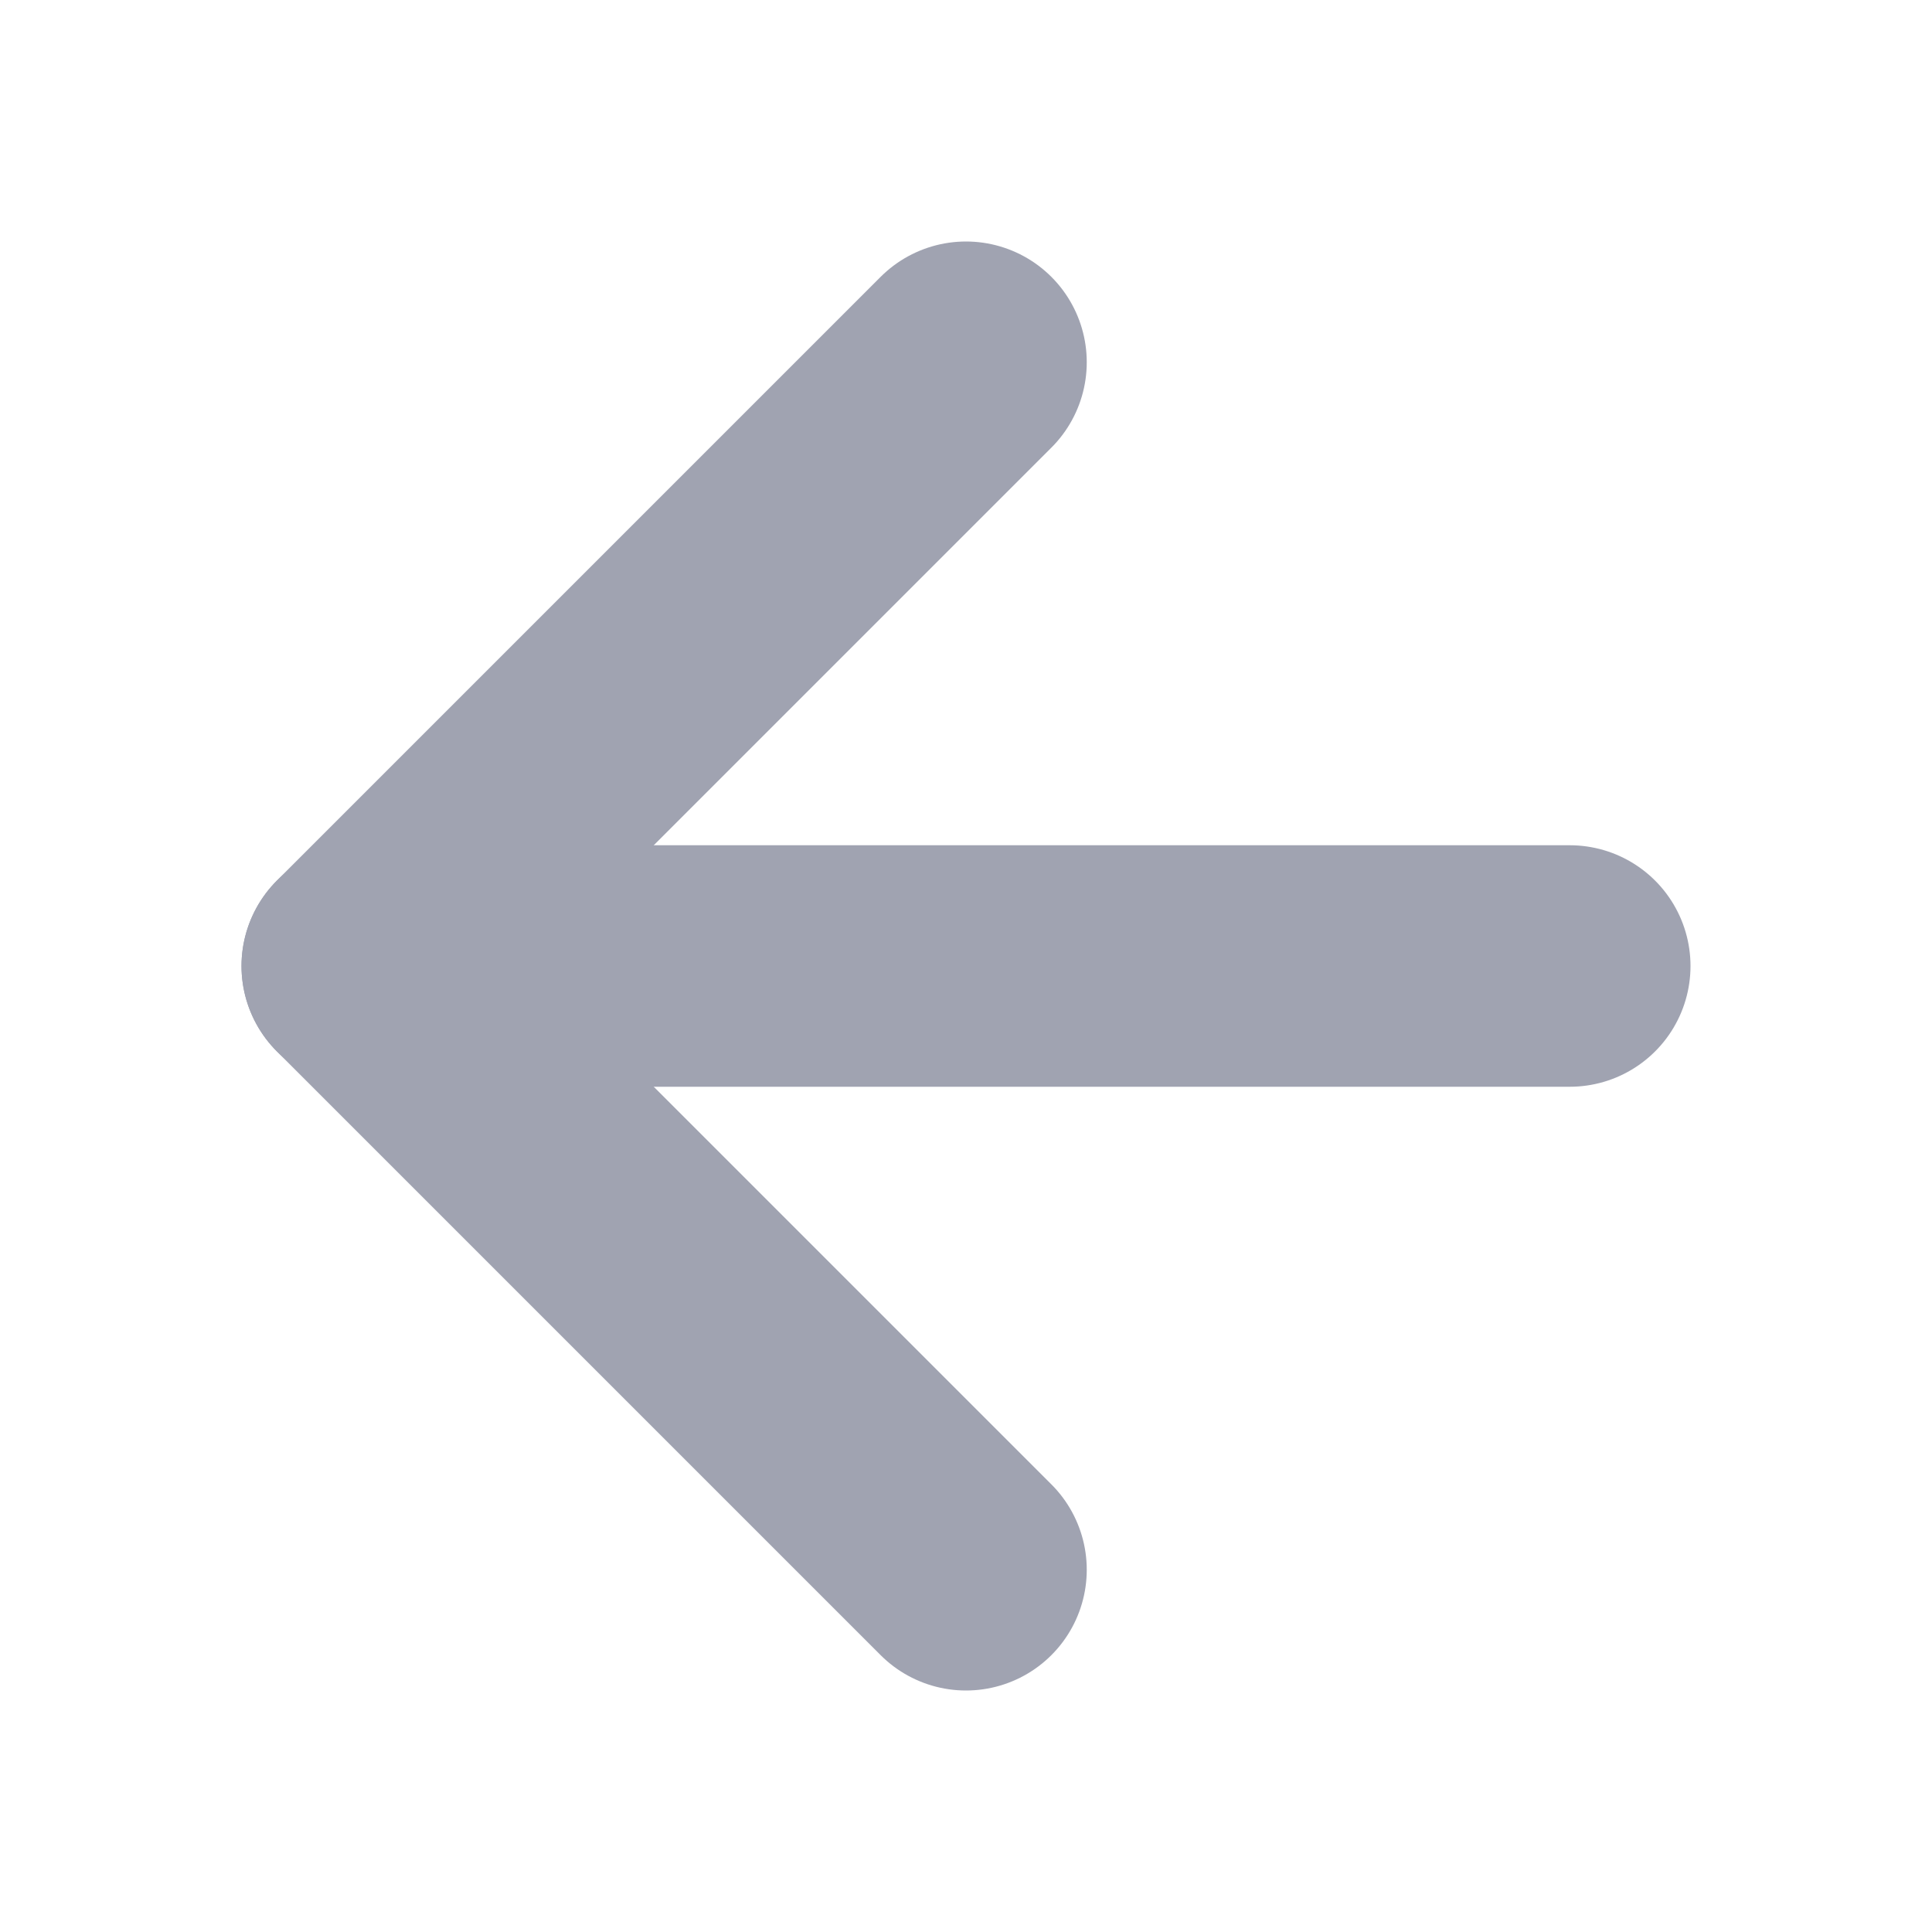
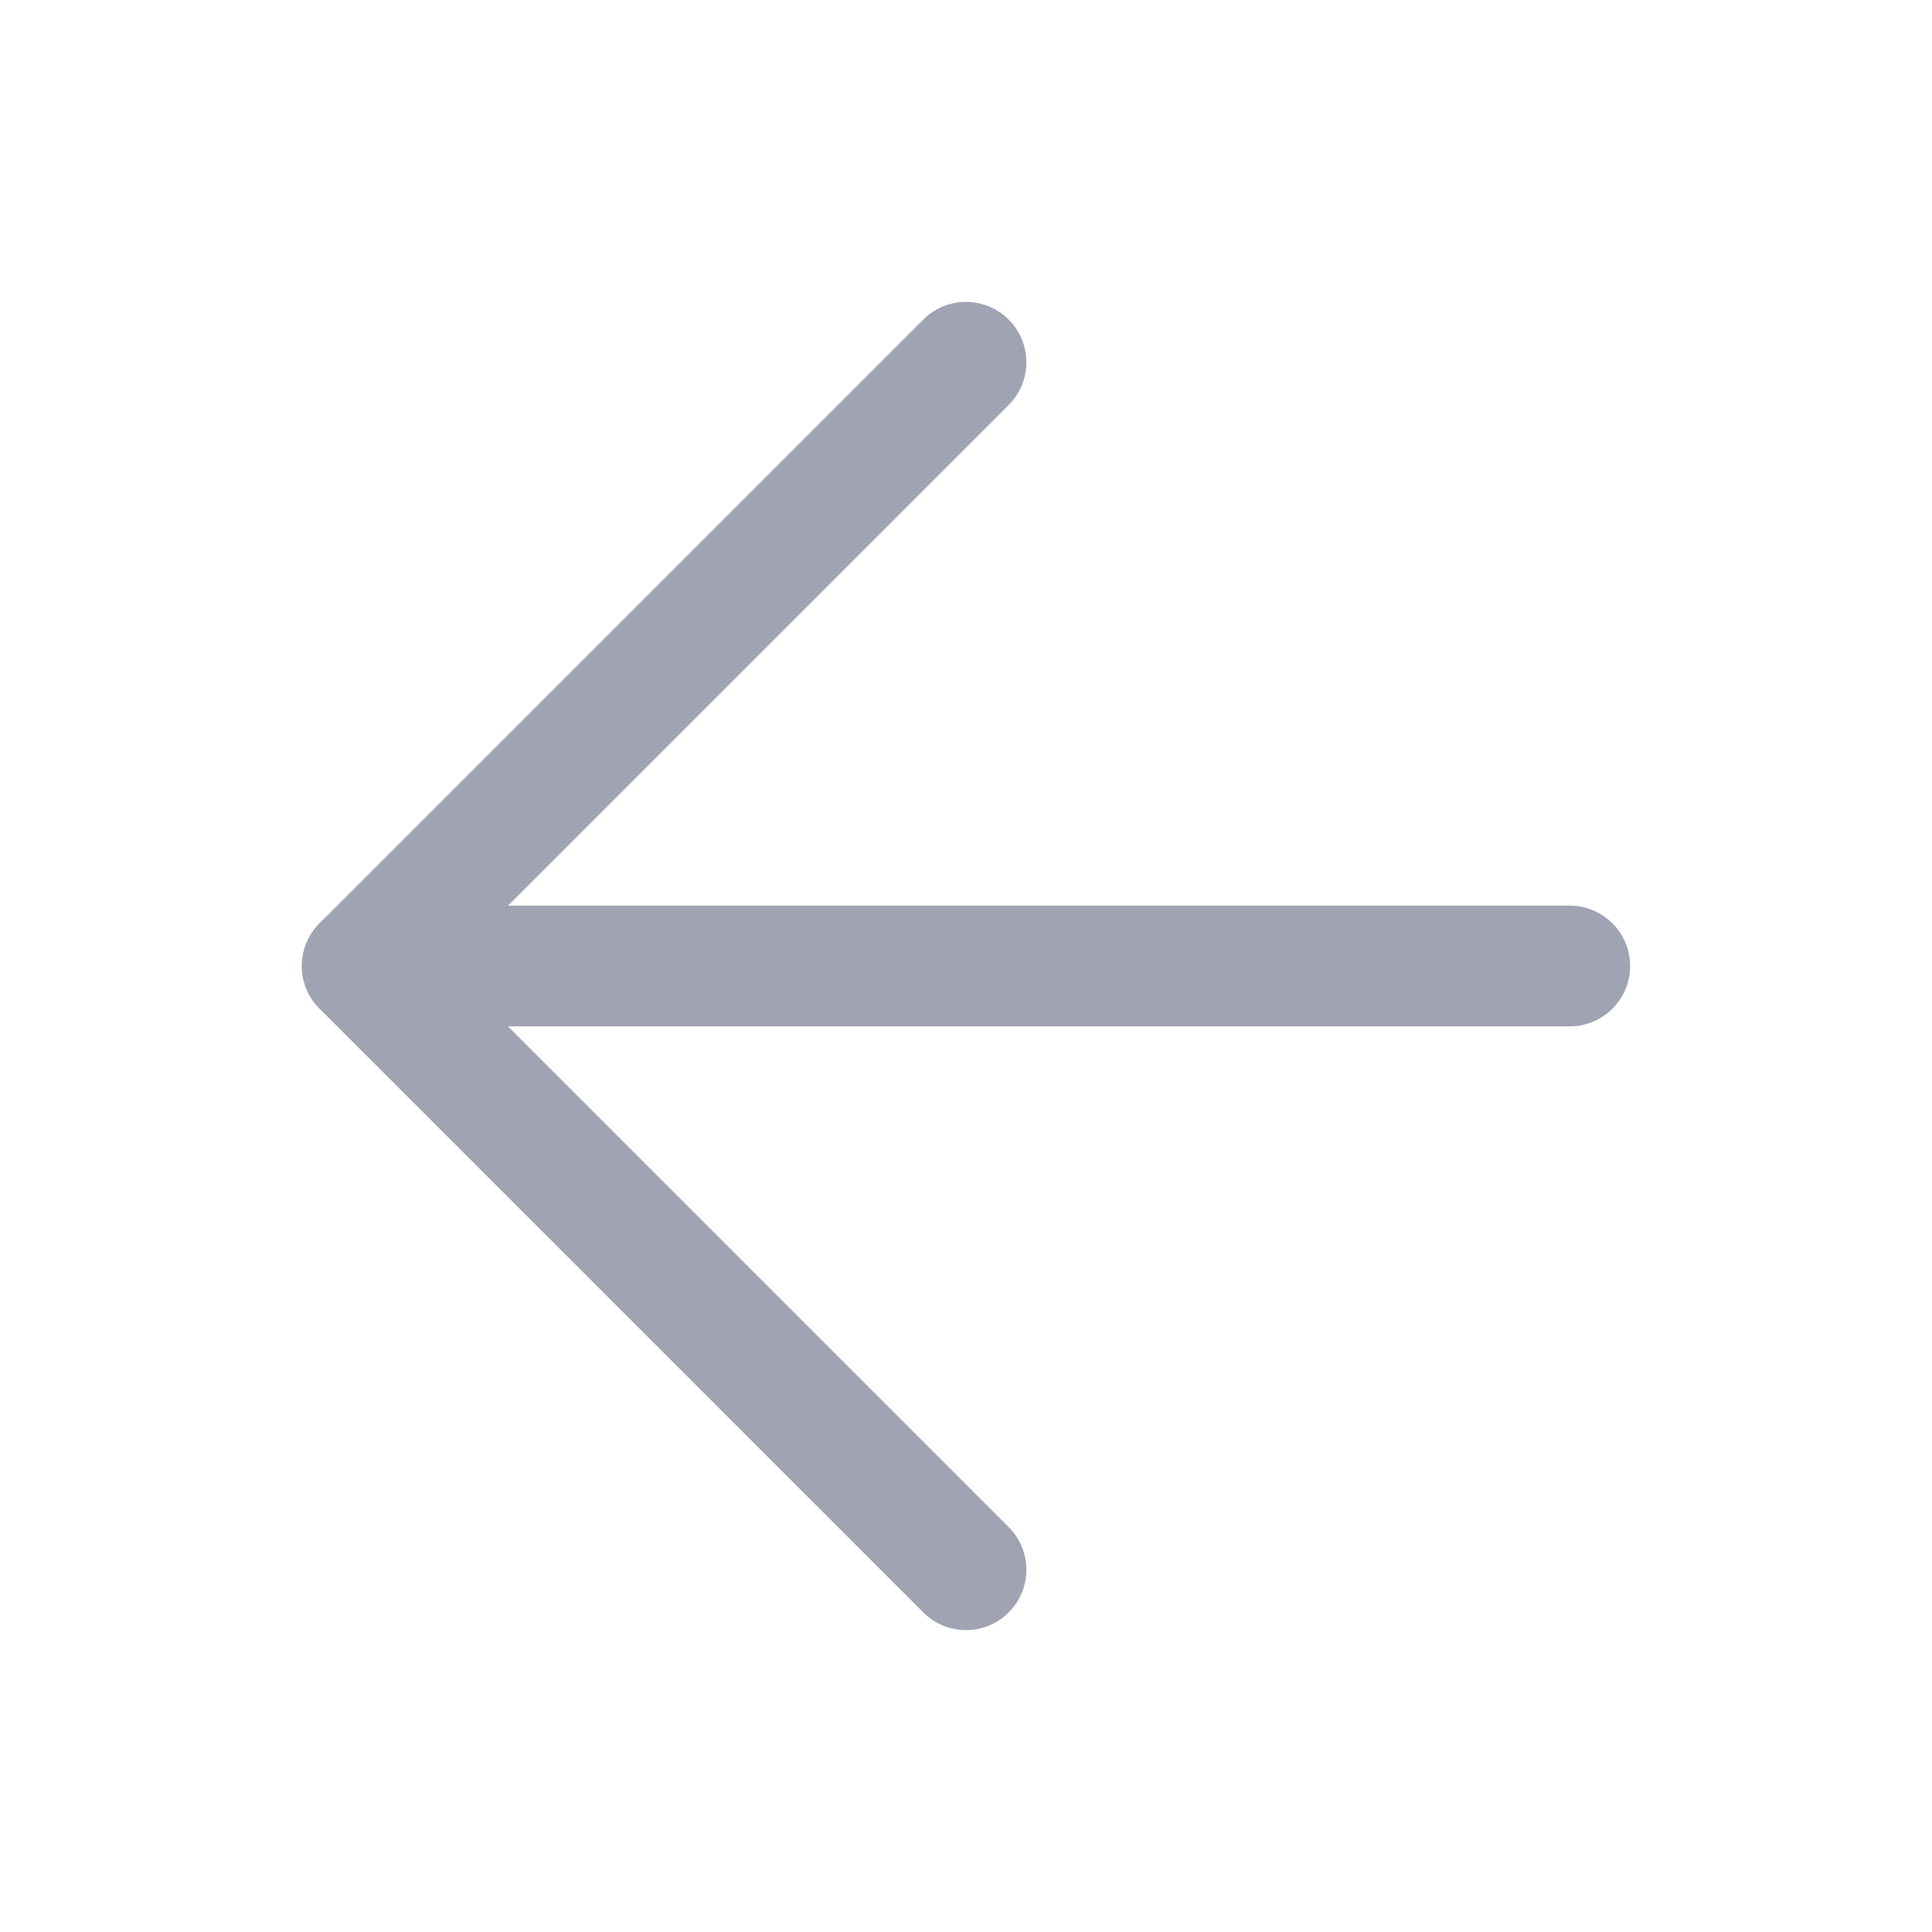
- <svg xmlns="http://www.w3.org/2000/svg" width="16" height="16" viewBox="0 0 16 16" fill="none" stroke="#a0a3b1" stroke-width="2" stroke-linecap="round" stroke-linejoin="round">
+ <svg xmlns="http://www.w3.org/2000/svg" width="16" height="16" viewBox="0 0 16 16" fill="none" stroke="#a0a3b1" stroke-width="1" stroke-linecap="round" stroke-linejoin="round">
  <line x1="13" y1="8" x2="3" y2="8" />
  <polyline points="8 13 3 8 8 3" />
</svg>
